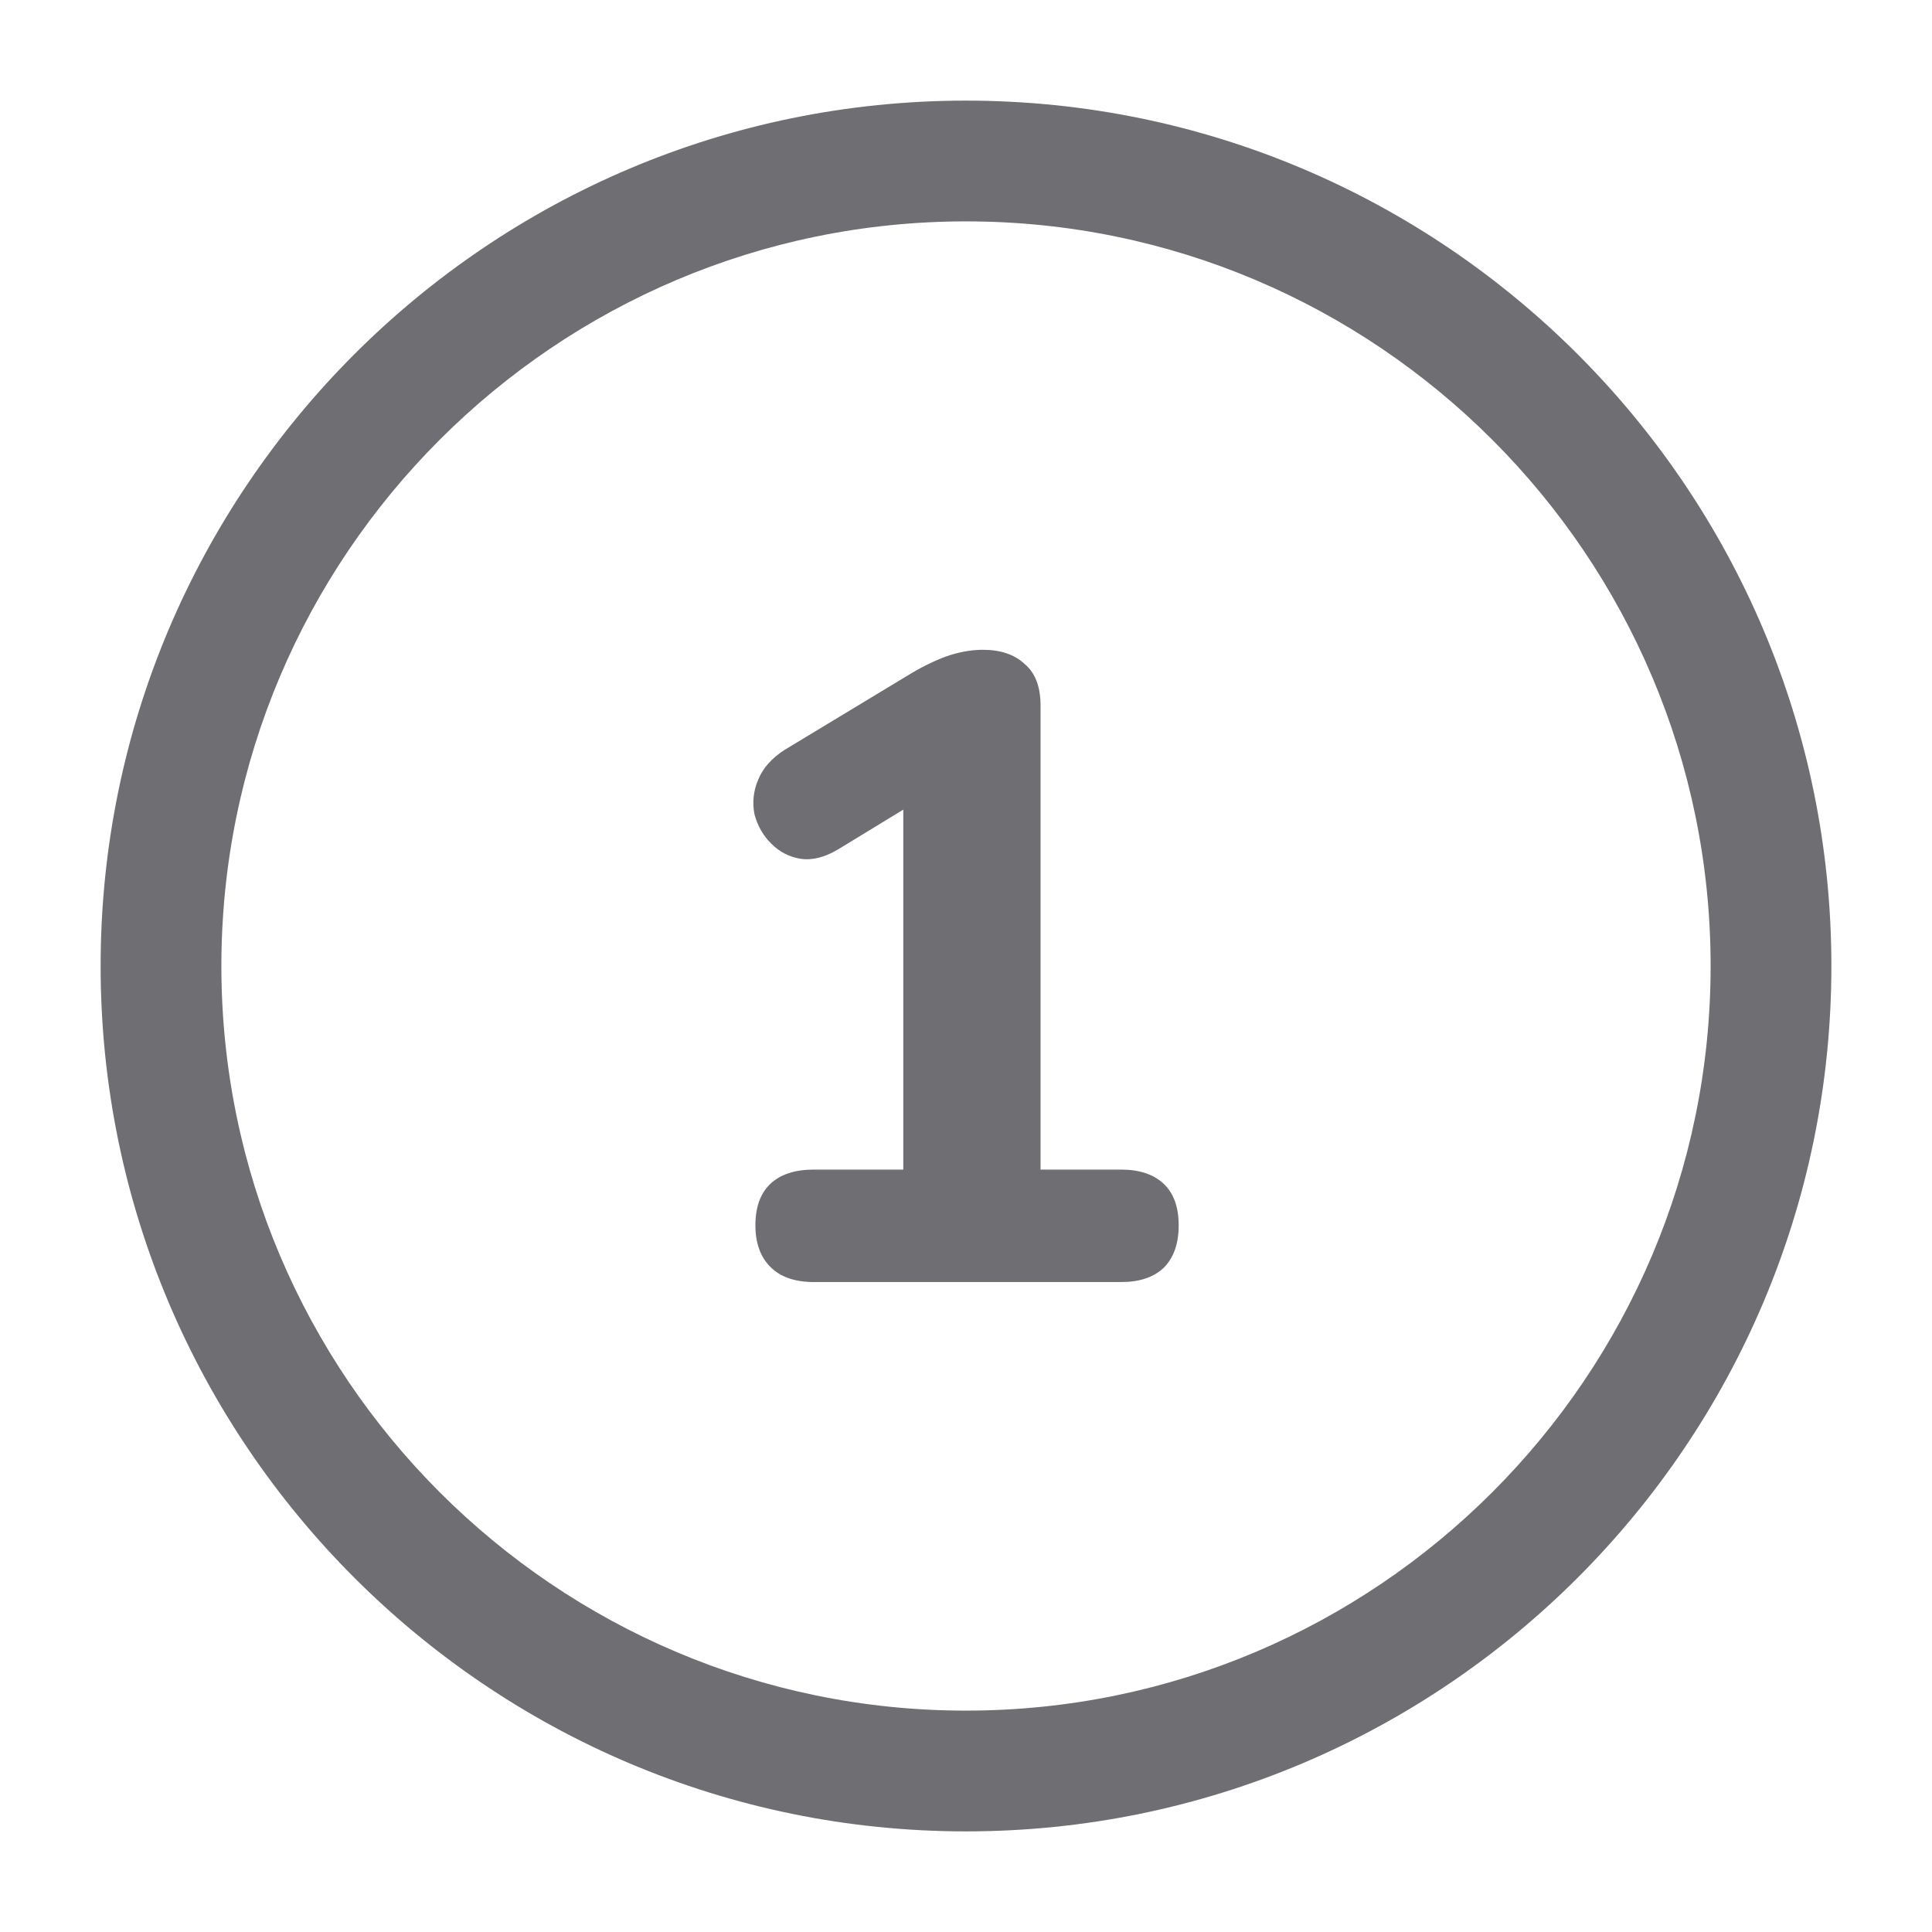
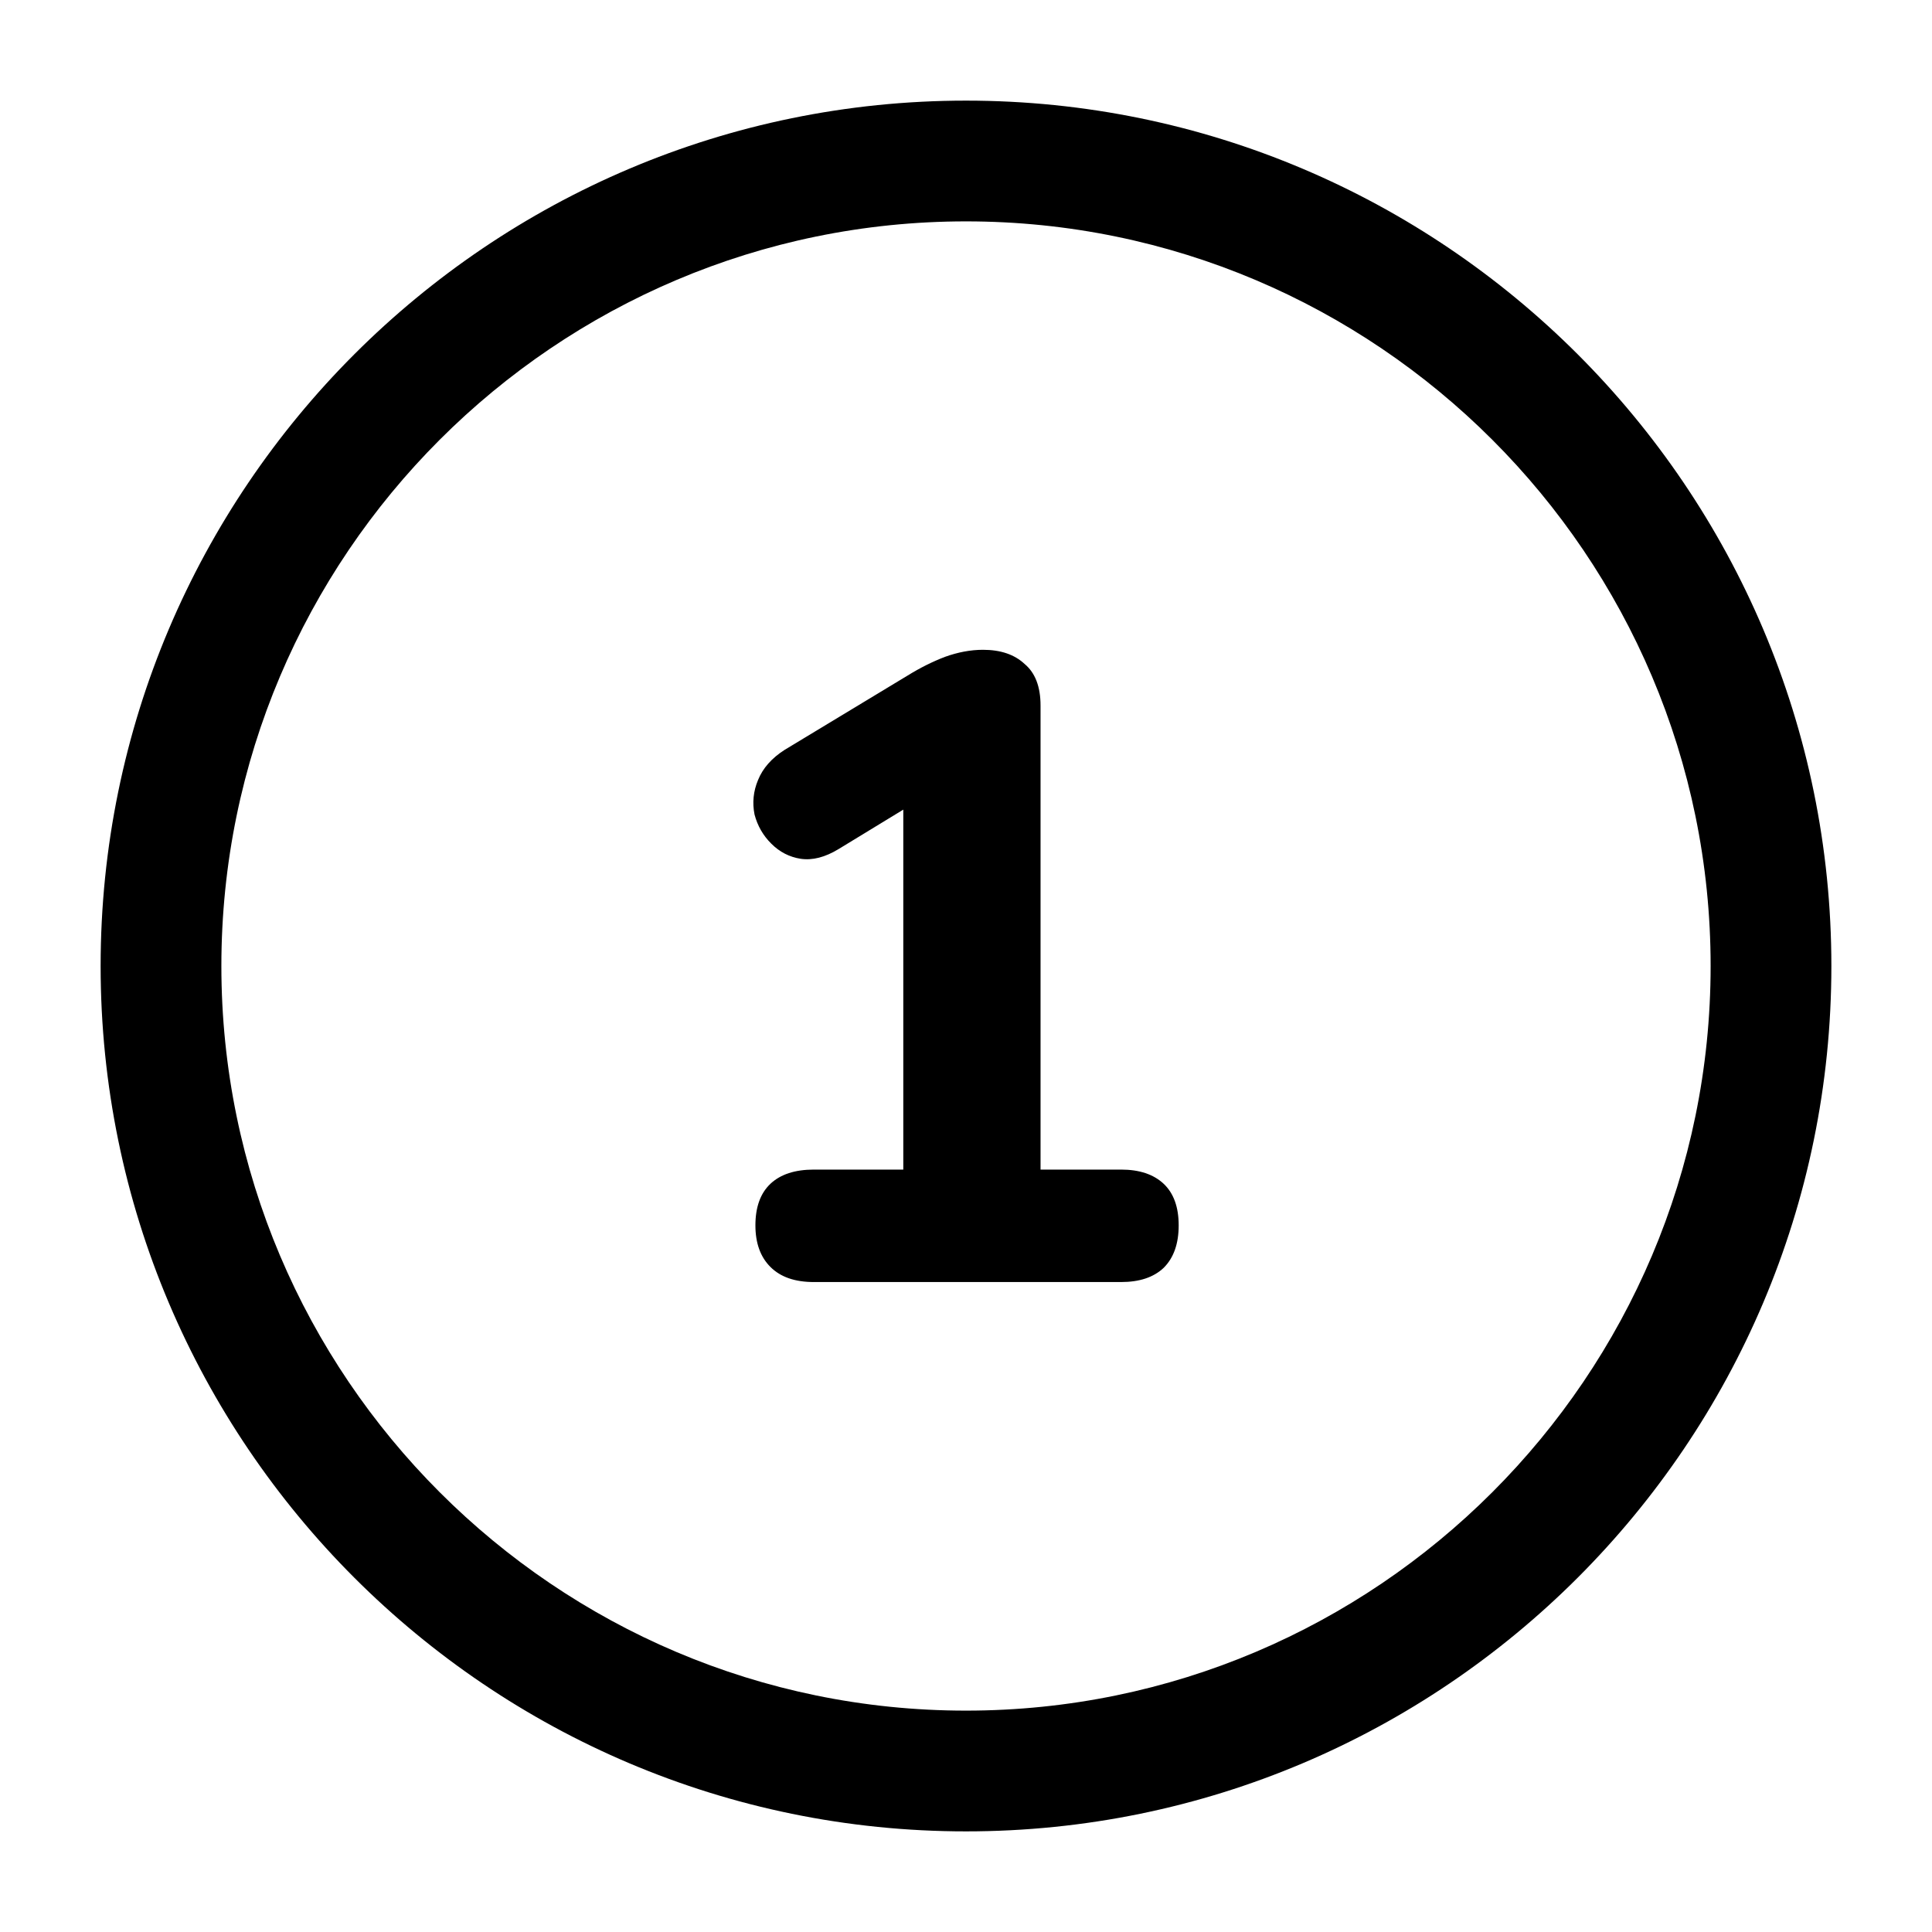
<svg xmlns="http://www.w3.org/2000/svg" width="24" height="24" viewBox="0 0 24 24" fill="none">
-   <path d="M12 22.75C6.07 22.75 1.25 17.93 1.25 12C1.25 6.07 6.07 1.25 12 1.25C17.93 1.25 22.75 6.07 22.75 12C22.75 17.93 17.93 22.75 12 22.75ZM12 2.75C6.9 2.75 2.75 6.9 2.75 12C2.75 17.1 6.9 21.25 12 21.25C17.1 21.25 21.25 17.1 21.25 12C21.25 6.9 17.1 2.75 12 2.75Z" fill="#6E6E73" />
-   <path d="M10.11 15.926C9.875 15.926 9.696 15.864 9.571 15.739C9.446 15.615 9.384 15.442 9.384 15.222C9.384 14.995 9.446 14.823 9.571 14.705C9.696 14.588 9.875 14.529 10.11 14.529H11.221V9.568H12.024L10.418 10.547C10.249 10.65 10.092 10.69 9.945 10.668C9.806 10.646 9.685 10.584 9.582 10.481C9.479 10.379 9.41 10.258 9.373 10.118C9.344 9.972 9.358 9.829 9.417 9.689C9.476 9.543 9.586 9.418 9.747 9.315L11.276 8.391C11.43 8.296 11.584 8.219 11.738 8.16C11.899 8.102 12.057 8.072 12.211 8.072C12.431 8.072 12.603 8.131 12.728 8.248C12.86 8.358 12.926 8.531 12.926 8.765V14.529H13.927C14.154 14.529 14.33 14.588 14.455 14.705C14.58 14.823 14.642 14.995 14.642 15.222C14.642 15.45 14.58 15.626 14.455 15.75C14.33 15.868 14.154 15.926 13.927 15.926H10.11Z" fill="#6E6E73" />
+   <path d="M12 22.75C6.07 22.75 1.25 17.93 1.25 12C1.25 6.07 6.07 1.25 12 1.25C17.93 1.25 22.75 6.07 22.75 12C22.75 17.93 17.93 22.75 12 22.75ZM12 2.75C6.9 2.75 2.75 6.9 2.75 12C2.75 17.1 6.9 21.25 12 21.25C17.1 21.25 21.25 17.1 21.25 12C21.25 6.9 17.1 2.75 12 2.75Z" fill="currentColor" />
+   <path d="M10.11 15.926C9.875 15.926 9.696 15.864 9.571 15.739C9.446 15.615 9.384 15.442 9.384 15.222C9.384 14.995 9.446 14.823 9.571 14.705C9.696 14.588 9.875 14.529 10.11 14.529H11.221V9.568H12.024L10.418 10.547C10.249 10.65 10.092 10.69 9.945 10.668C9.806 10.646 9.685 10.584 9.582 10.481C9.479 10.379 9.41 10.258 9.373 10.118C9.344 9.972 9.358 9.829 9.417 9.689C9.476 9.543 9.586 9.418 9.747 9.315L11.276 8.391C11.43 8.296 11.584 8.219 11.738 8.16C11.899 8.102 12.057 8.072 12.211 8.072C12.431 8.072 12.603 8.131 12.728 8.248C12.86 8.358 12.926 8.531 12.926 8.765V14.529H13.927C14.154 14.529 14.33 14.588 14.455 14.705C14.58 14.823 14.642 14.995 14.642 15.222C14.642 15.45 14.58 15.626 14.455 15.75C14.33 15.868 14.154 15.926 13.927 15.926H10.11Z" fill="currentColor" />
</svg>
